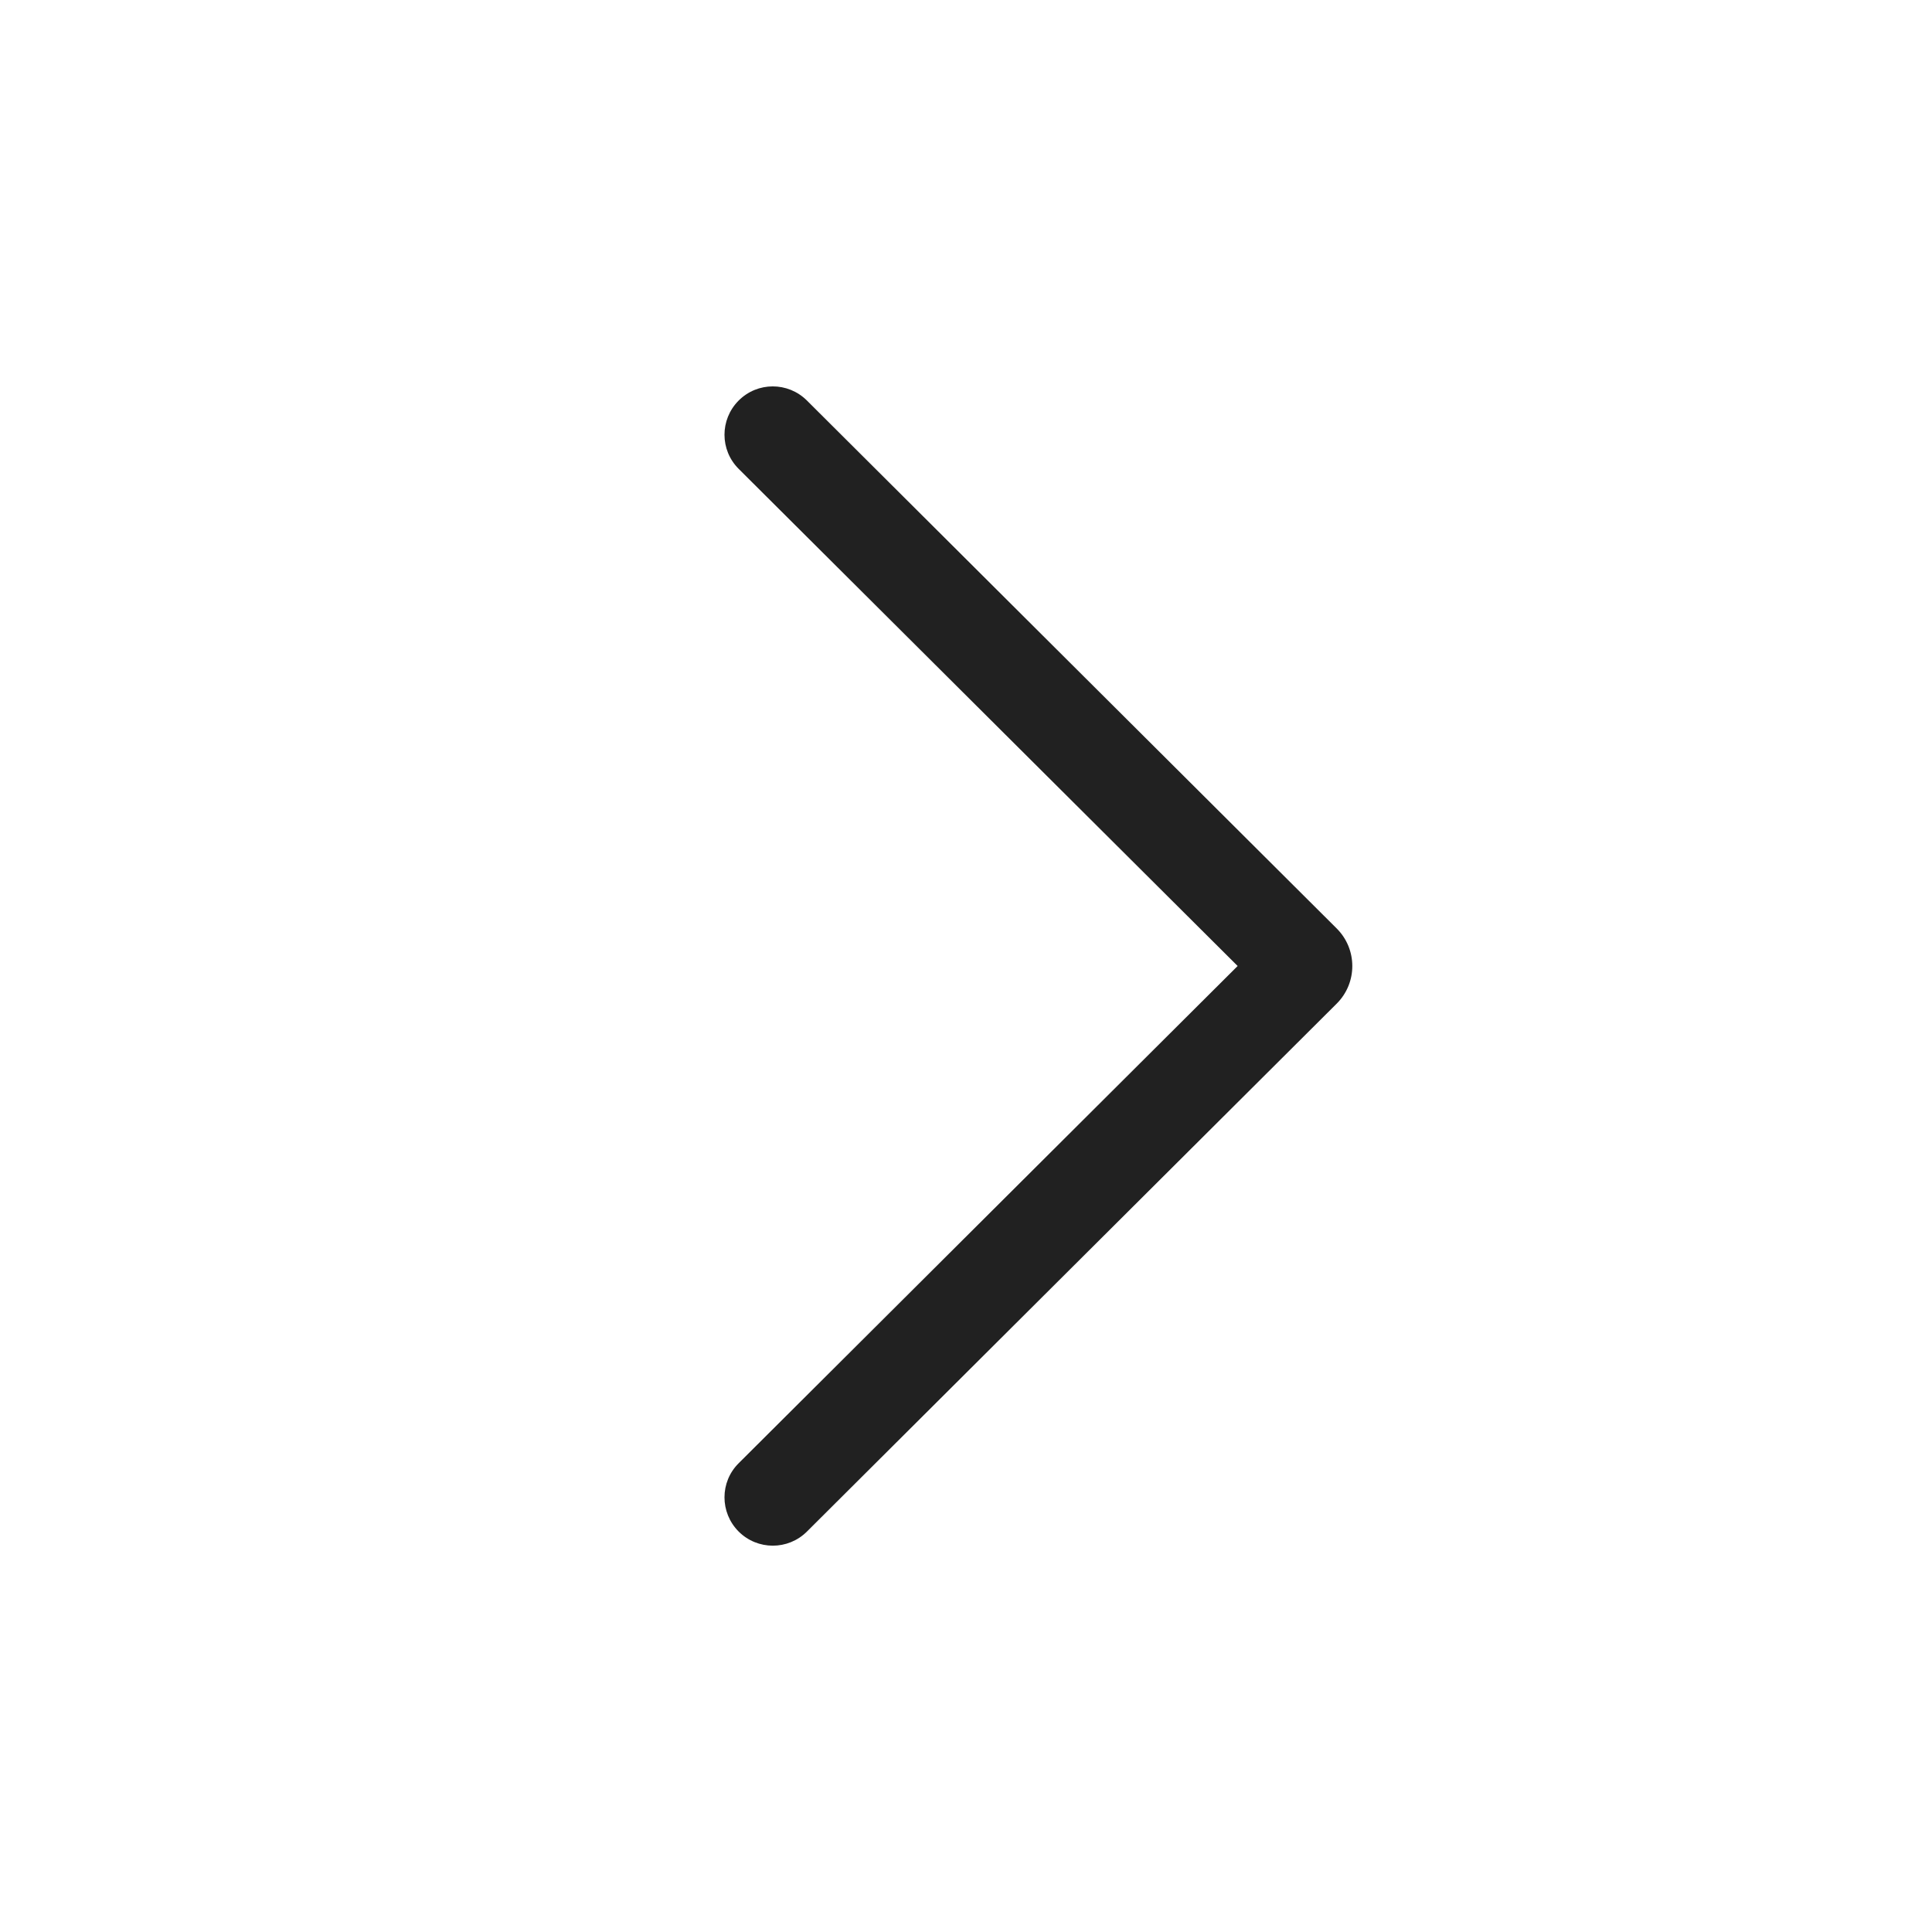
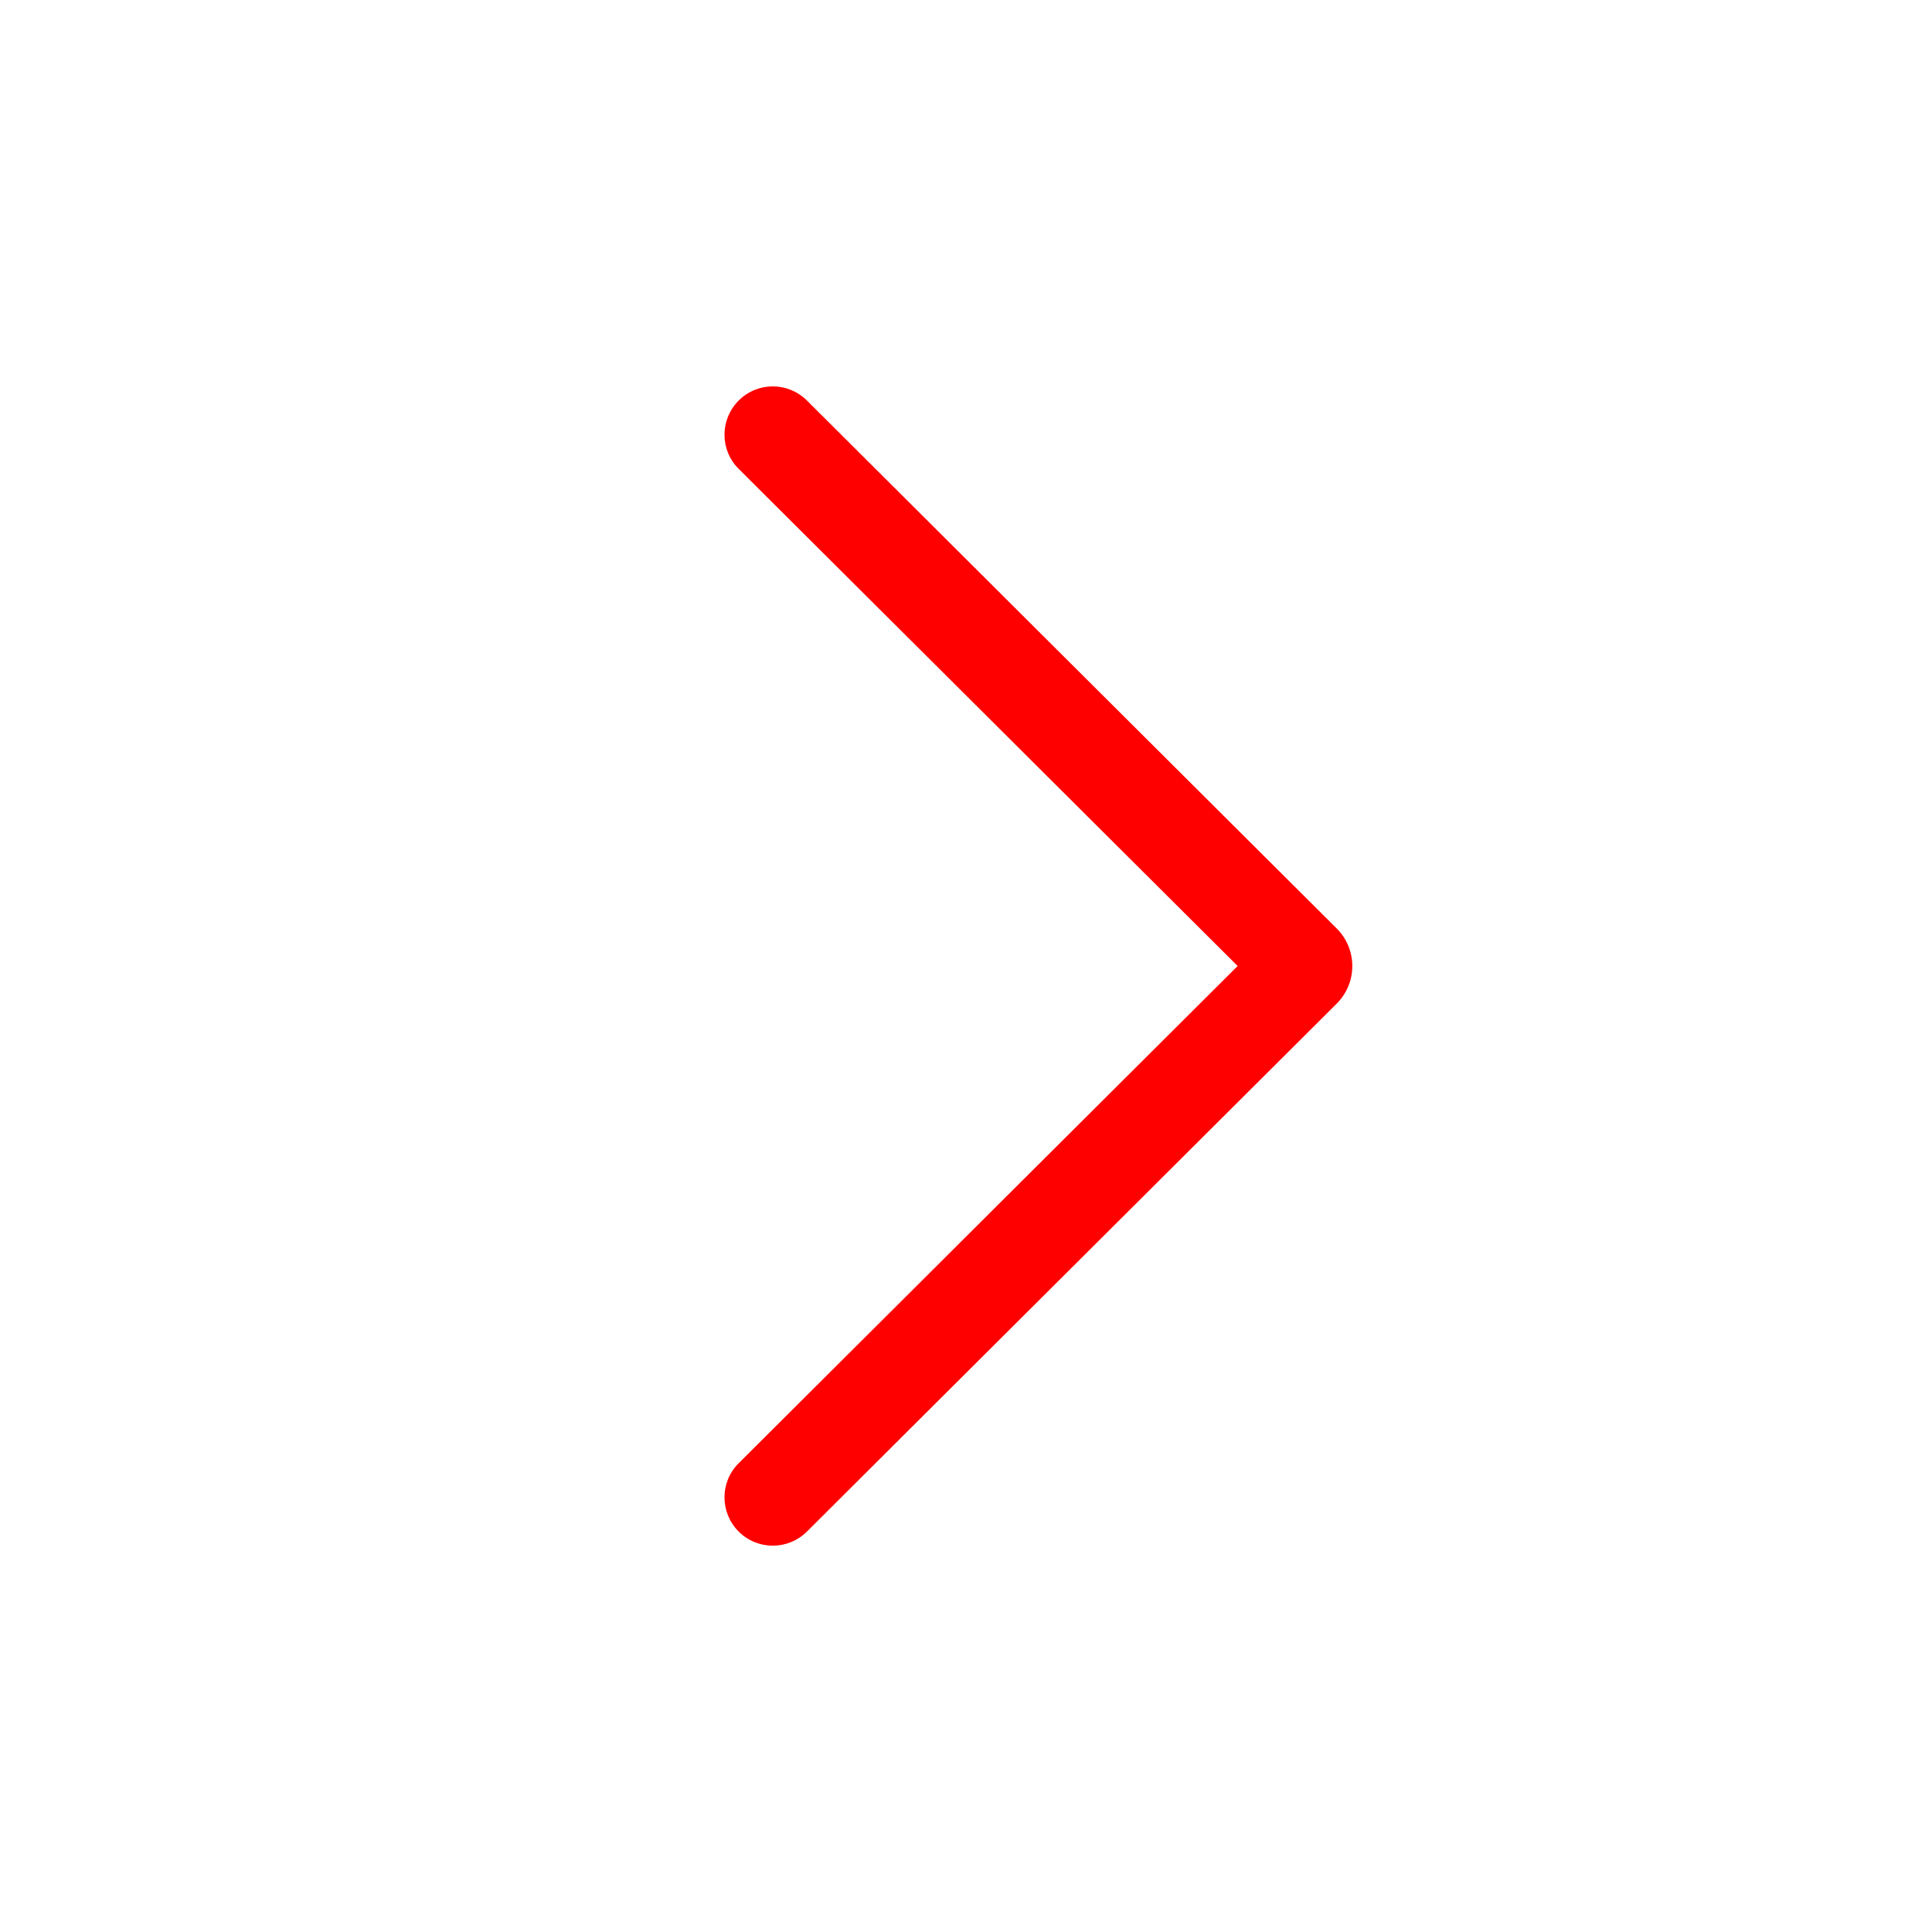
- <svg xmlns="http://www.w3.org/2000/svg" width="20" height="20" viewBox="0 0 20 20" fill="none">
-   <path d="M7.646 4.147C7.841 3.951 8.157 3.951 8.353 4.146L13.837 9.611C14.053 9.826 14.053 10.175 13.837 10.39L8.353 15.855C8.157 16.05 7.841 16.049 7.646 15.854C7.451 15.658 7.451 15.341 7.647 15.147L12.812 10L7.647 4.854C7.451 4.659 7.451 4.343 7.646 4.147Z" fill="#212121" />
+ <svg xmlns="http://www.w3.org/2000/svg" width="20" height="20" viewBox="0 0 20 20" fill="#FF0000">
+   <path d="M7.646 4.147C7.841 3.951 8.157 3.951 8.353 4.146L13.837 9.611C14.053 9.826 14.053 10.175 13.837 10.39L8.353 15.855C8.157 16.05 7.841 16.049 7.646 15.854C7.451 15.658 7.451 15.341 7.647 15.147L12.812 10L7.647 4.854C7.451 4.659 7.451 4.343 7.646 4.147Z" fill="#FF0000" />
</svg>
